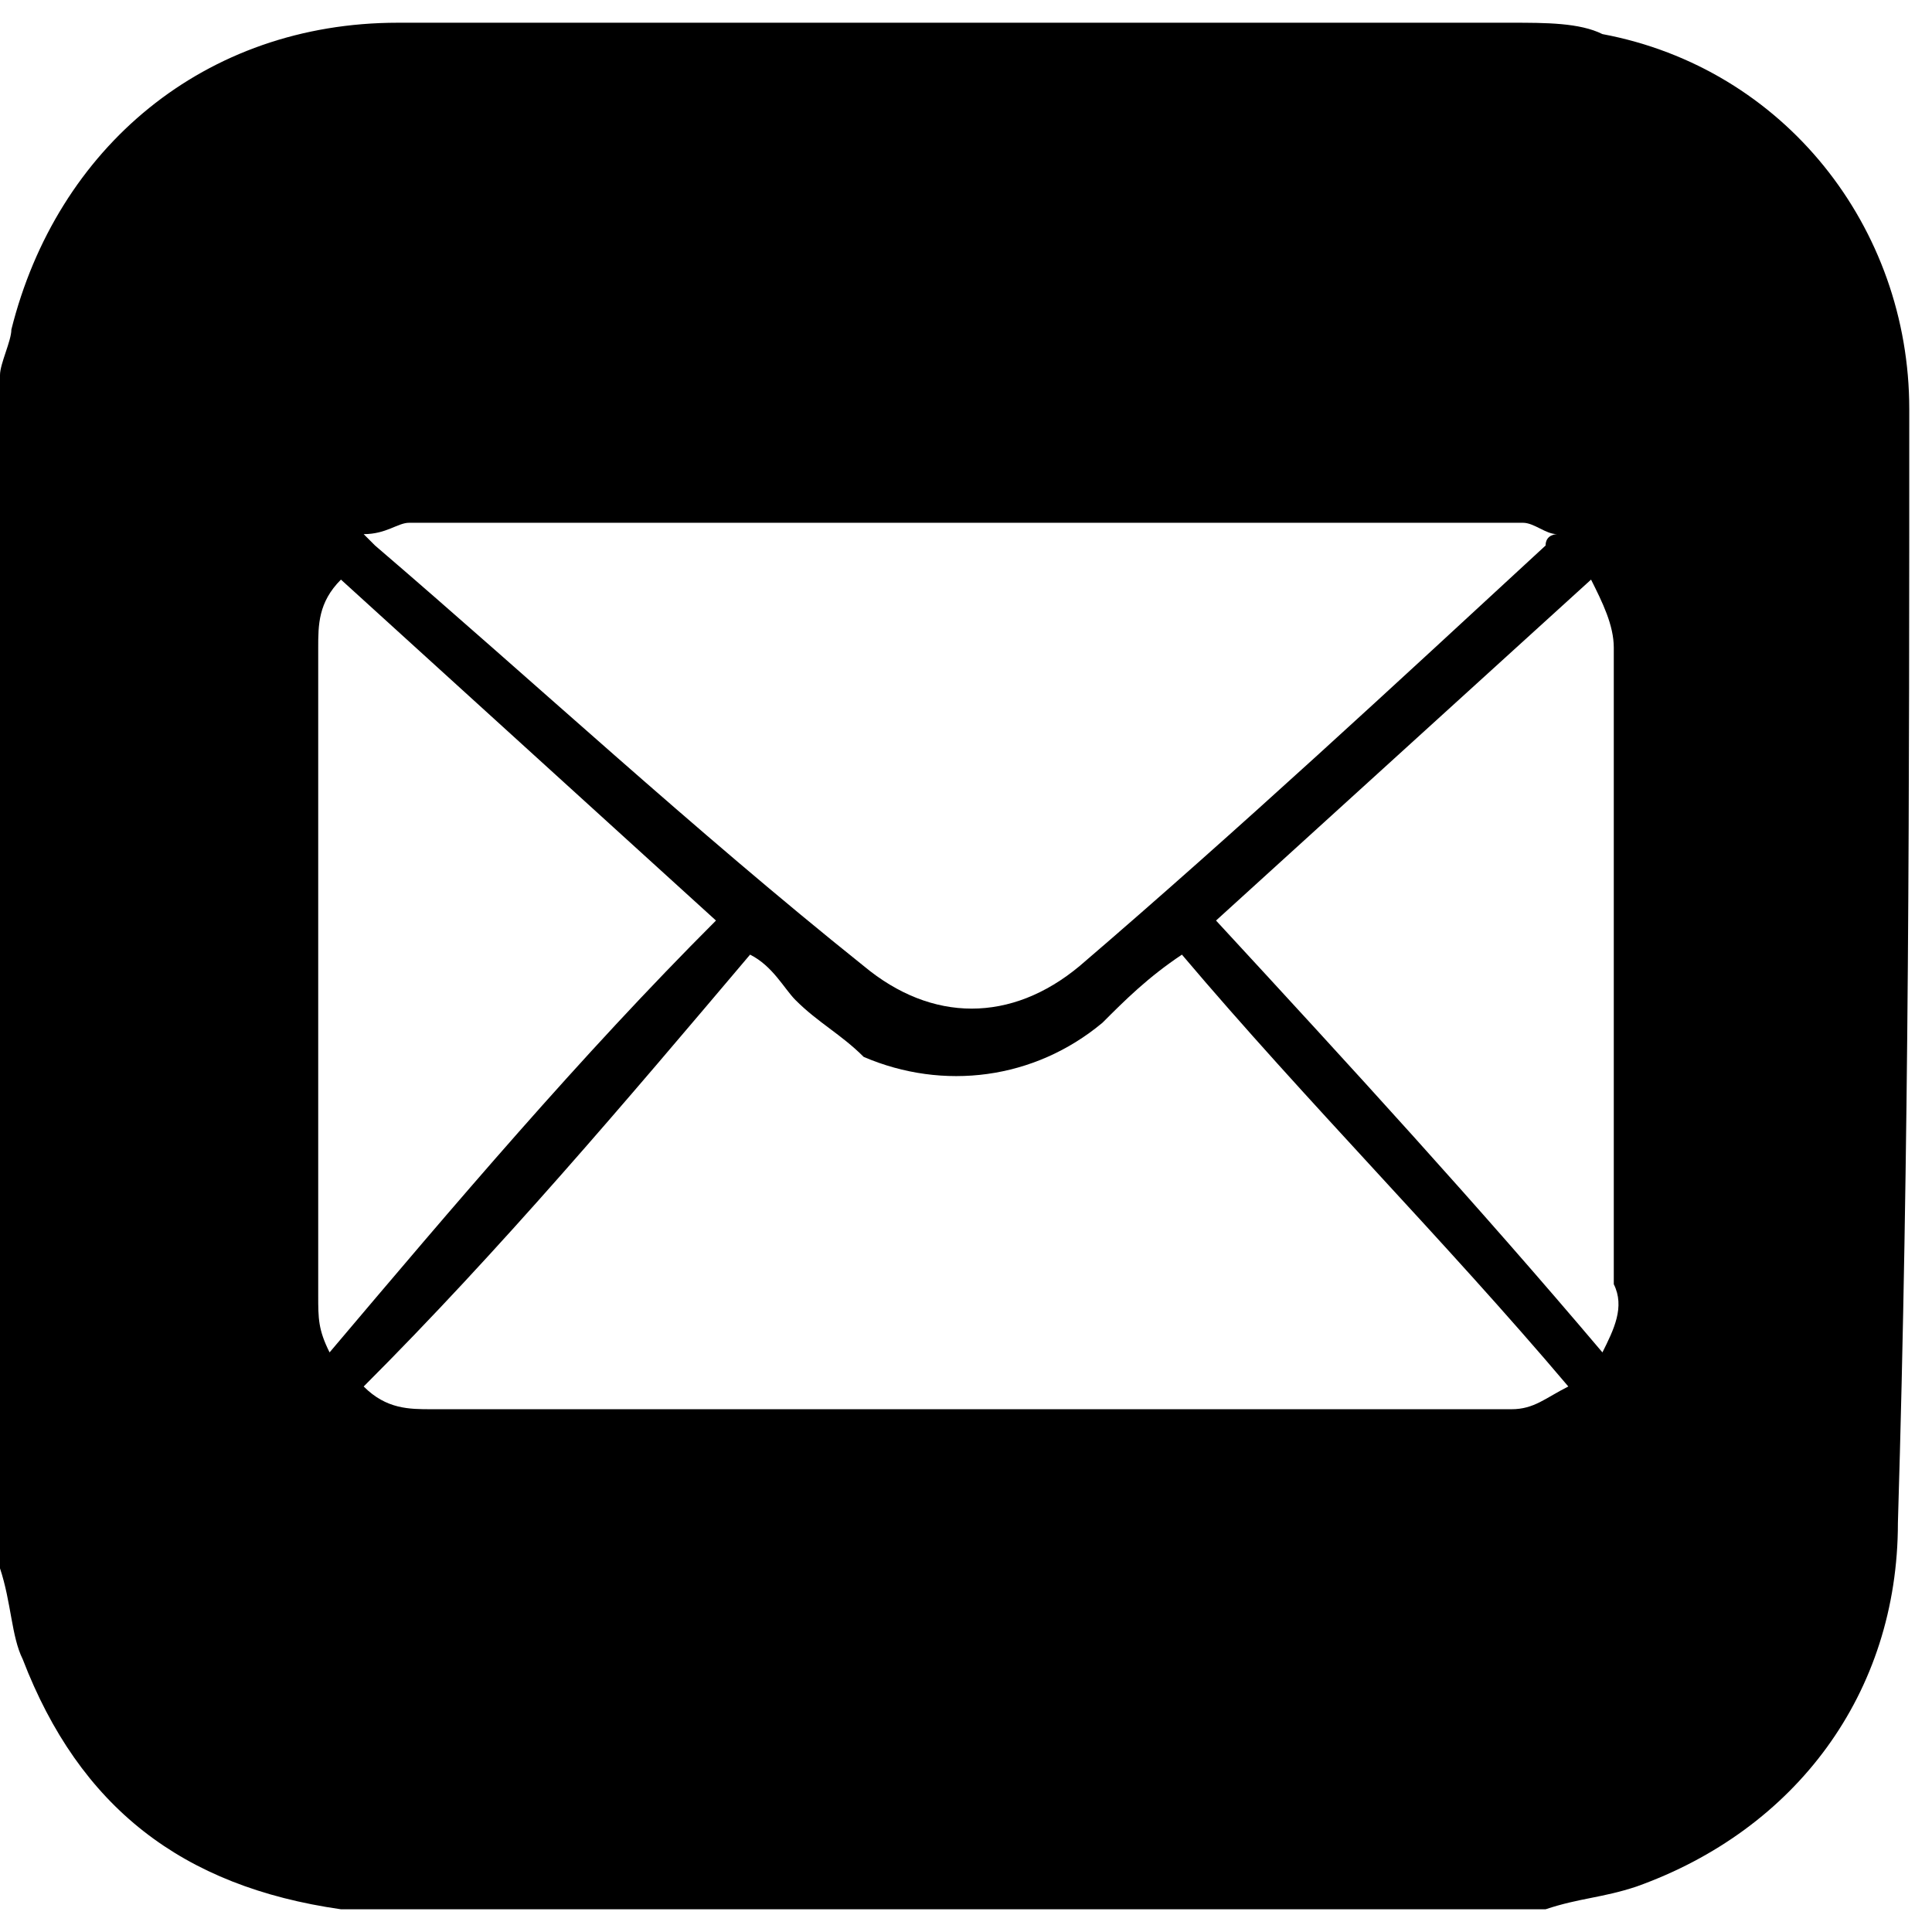
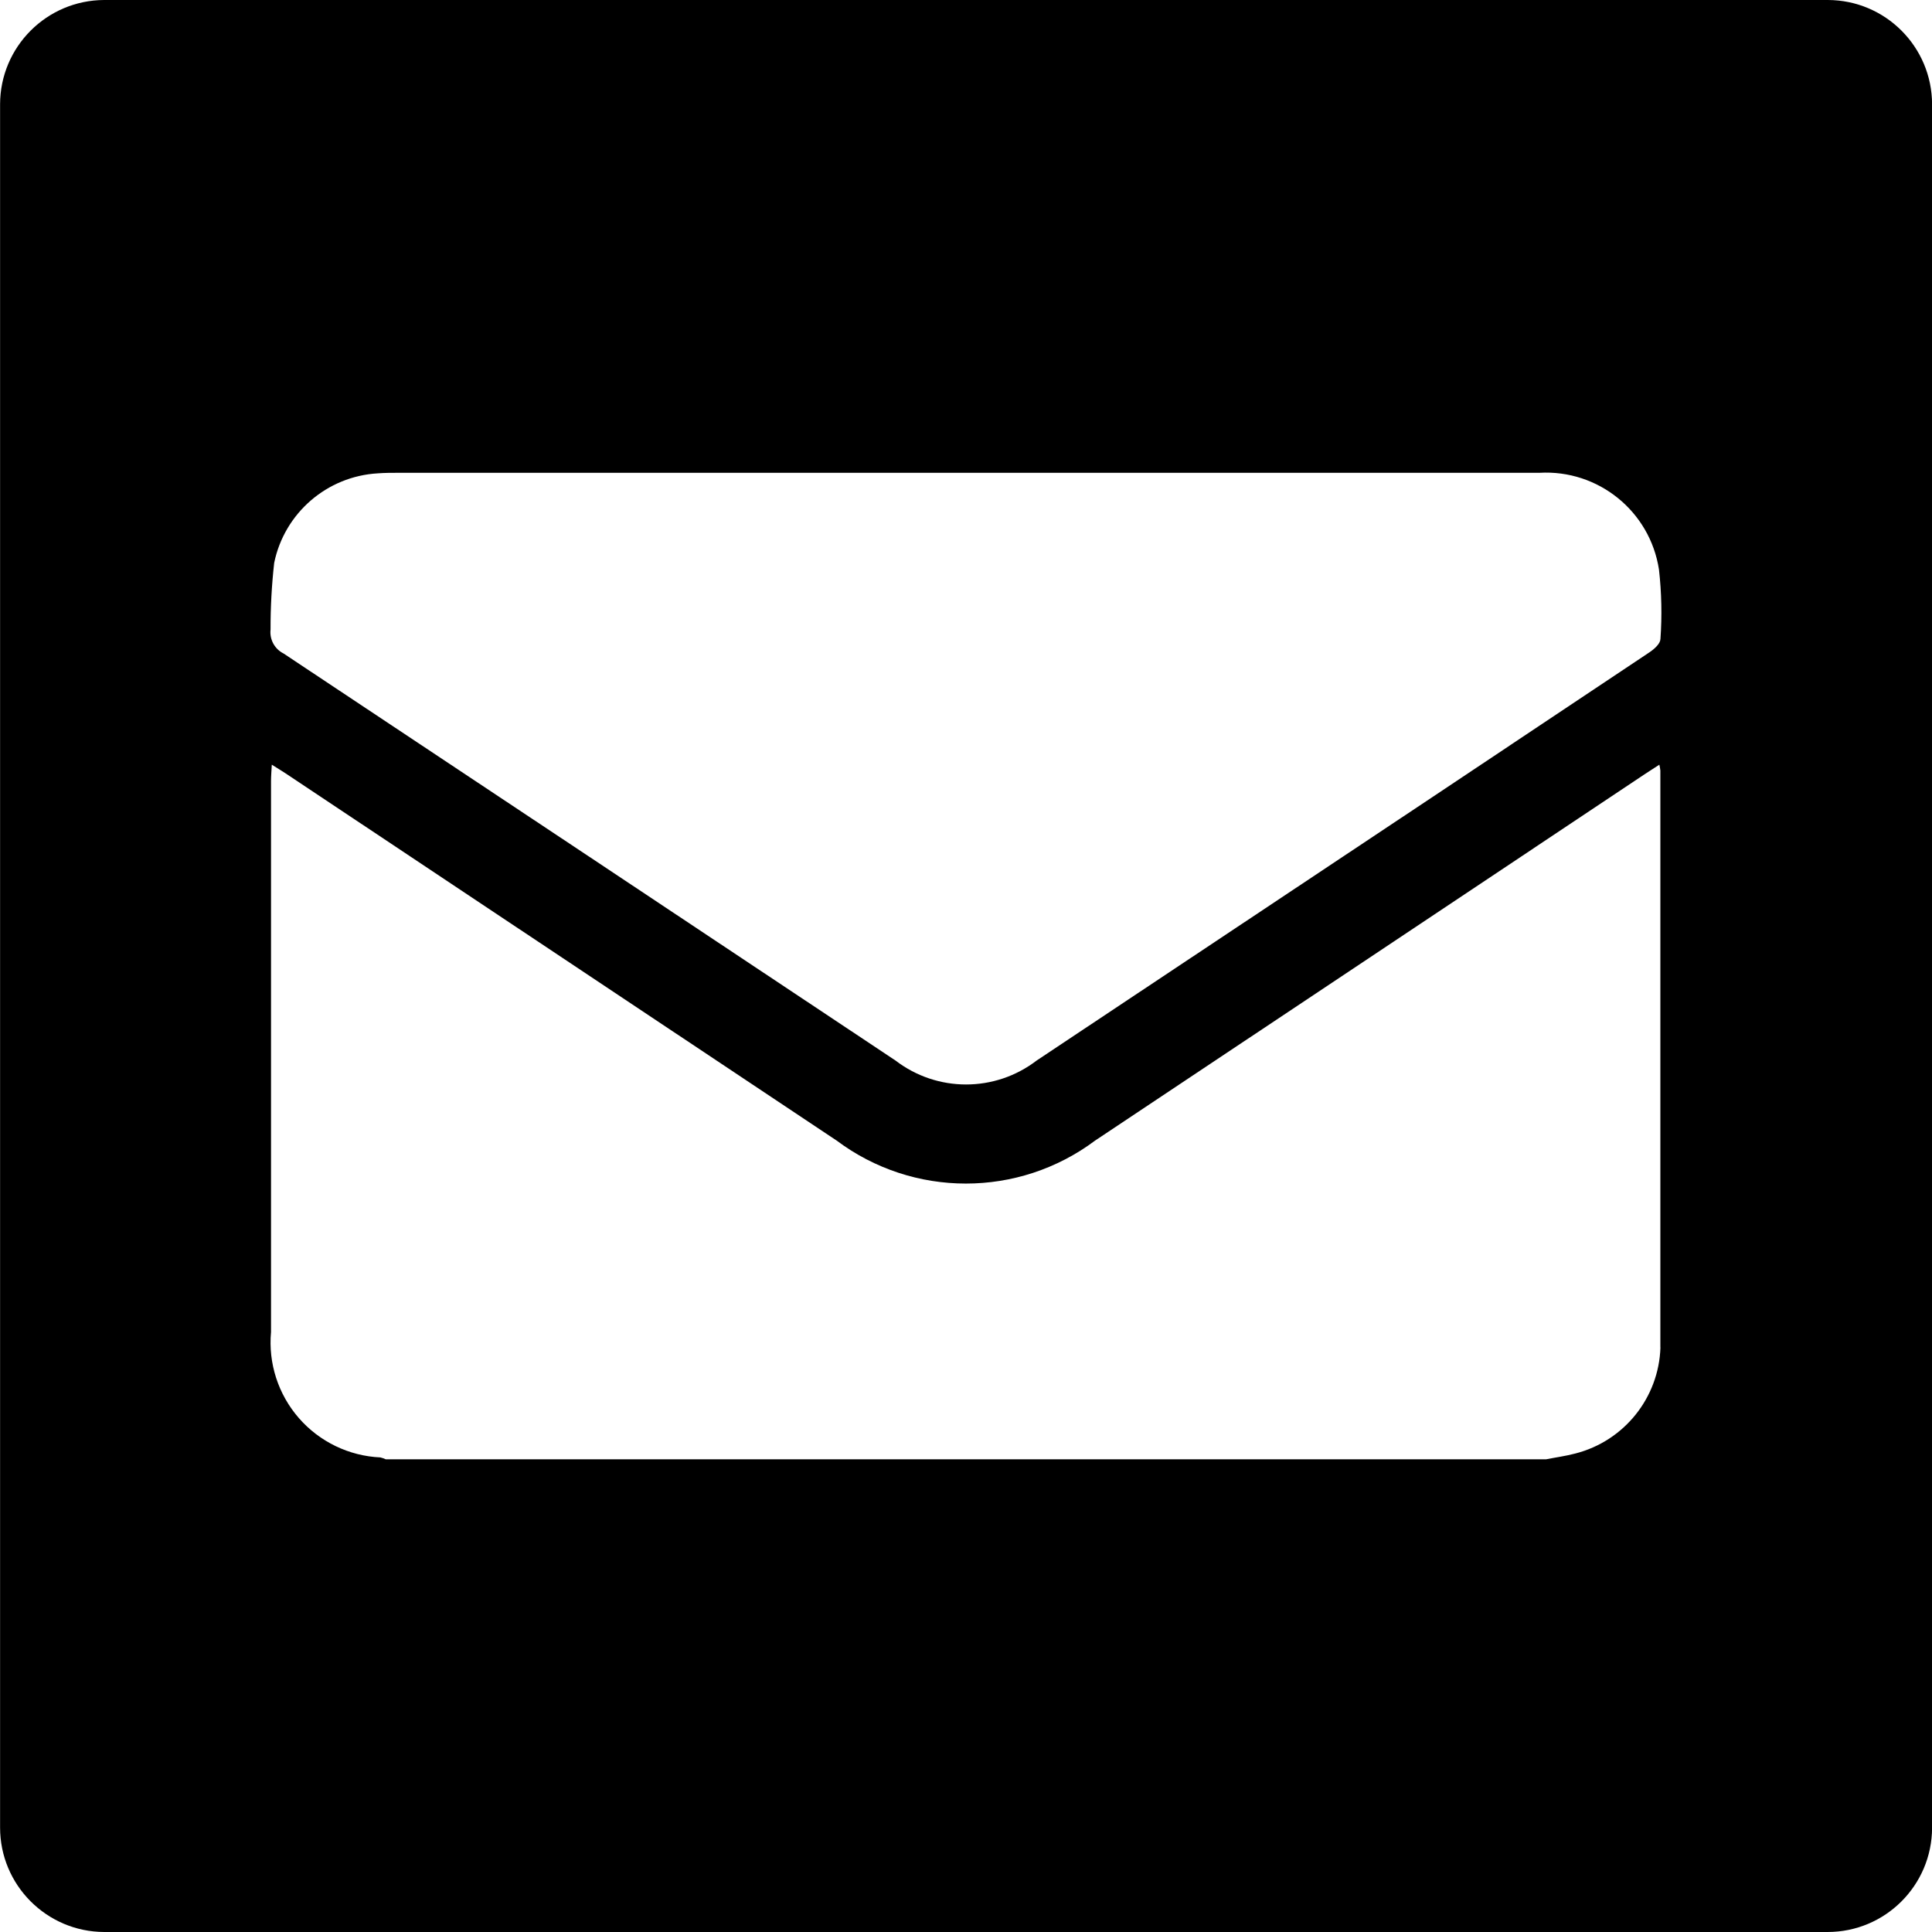
- <svg xmlns="http://www.w3.org/2000/svg" version="1.1" id="Capa_1" x="0px" y="0px" viewBox="0 0 17 17" style="enable-background:new 0 0 17 17;" xml:space="preserve">
-   <path d="M16.8,3.6c0-1.6-1.1-3-2.7-3.3c-0.2-0.1-0.5-0.1-0.8-0.1c-3.3,0-6.5,0-9.8,0c-1.7,0-3,1.1-3.4,2.7c0,0.1-0.1,0.3-0.1,0.4  c0,3.5,0,7,0,10.5c0.1,0.3,0.1,0.6,0.2,0.8c0.5,1.3,1.4,2,2.8,2.2c0,0,0.1,0,0.1,0c3.5,0,7,0,10.5,0c0.3-0.1,0.5-0.1,0.8-0.2  c1.4-0.5,2.3-1.7,2.3-3.2C16.8,10.1,16.8,6.9,16.8,3.6z M3.6,4.6c3.3,0,6.6,0,9.8,0c0.1,0,0.2,0.1,0.3,0.1c0,0-0.1,0-0.1,0.1  C12.3,6,10.9,7.3,9.5,8.5c-0.6,0.5-1.3,0.5-1.9,0C6.1,7.3,4.7,6,3.3,4.8c0,0,0,0-0.1-0.1C3.4,4.7,3.5,4.6,3.6,4.6z M2.9,11.9  c-0.1-0.2-0.1-0.3-0.1-0.5c0-0.3,0-0.6,0-0.9c0-1.6,0-3.2,0-4.8c0-0.2,0-0.4,0.2-0.6c1.1,1,2.2,2,3.3,3C5.1,9.3,4,10.6,2.9,11.9z   M13.3,12.4c0,0-0.1,0-0.1,0c-3.1,0-6.3,0-9.4,0c-0.2,0-0.4,0-0.6-0.2C4.4,11,5.5,9.7,6.6,8.4C6.8,8.5,6.9,8.7,7,8.8  c0.2,0.2,0.4,0.3,0.6,0.5C8.3,9.6,9.1,9.5,9.7,9c0.2-0.2,0.4-0.4,0.7-0.6c1.1,1.3,2.3,2.5,3.4,3.8C13.6,12.3,13.5,12.4,13.3,12.4z   M14.1,11.9c-1.1-1.3-2.2-2.5-3.4-3.8c1.1-1,2.2-2,3.3-3c0.1,0.2,0.2,0.4,0.2,0.6c0,0.6,0,1.3,0,1.9c0,1.2,0,2.5,0,3.7  C14.3,11.5,14.2,11.7,14.1,11.9z" />
+ <svg xmlns="http://www.w3.org/2000/svg" width="25" height="25" viewBox="0 0 25 25" fill="currentColor">
+   <path d="M23.651,0H1.347A1.352,1.352,0,0,0,0,1.348v22.3A1.352,1.352,0,0,0,1.347,25h22.3A1.352,1.352,0,0,0,25,23.652V1.348A1.352,1.352,0,0,0,23.651,0M21.485,17.436a1.465,1.465,0,0,1-1.1,1.372c-.124.033-.252.05-.378.075H4.99a.365.365,0,0,0-.069-.024,1.489,1.489,0,0,1-1.415-1.623q0-3.565,0-7.13c0-.064.006-.127.01-.211.073.046.125.077.175.11q3.567,2.376,7.133,4.753a2.791,2.791,0,0,0,3.347,0q3.551-2.365,7.1-4.733c.064-.043.129-.083.2-.13a.6.6,0,0,1,.013.076c0,2.488,0,4.975,0,7.463m0-9.163c0,.058-.08.129-.14.169q-2.811,1.877-5.626,3.749-1.153.768-2.306,1.535a1.5,1.5,0,0,1-1.824,0q-3.959-2.636-7.92-5.268A.308.308,0,0,1,3.5,8.146a7.568,7.568,0,0,1,.047-.863A1.455,1.455,0,0,1,4.888,6.125c.092-.007.185-.007.277-.007h7.34q3.707,0,7.414,0A1.479,1.479,0,0,1,21.466,7.37a4.9,4.9,0,0,1,.019.9" transform="translate(0.001)" />
</svg>
